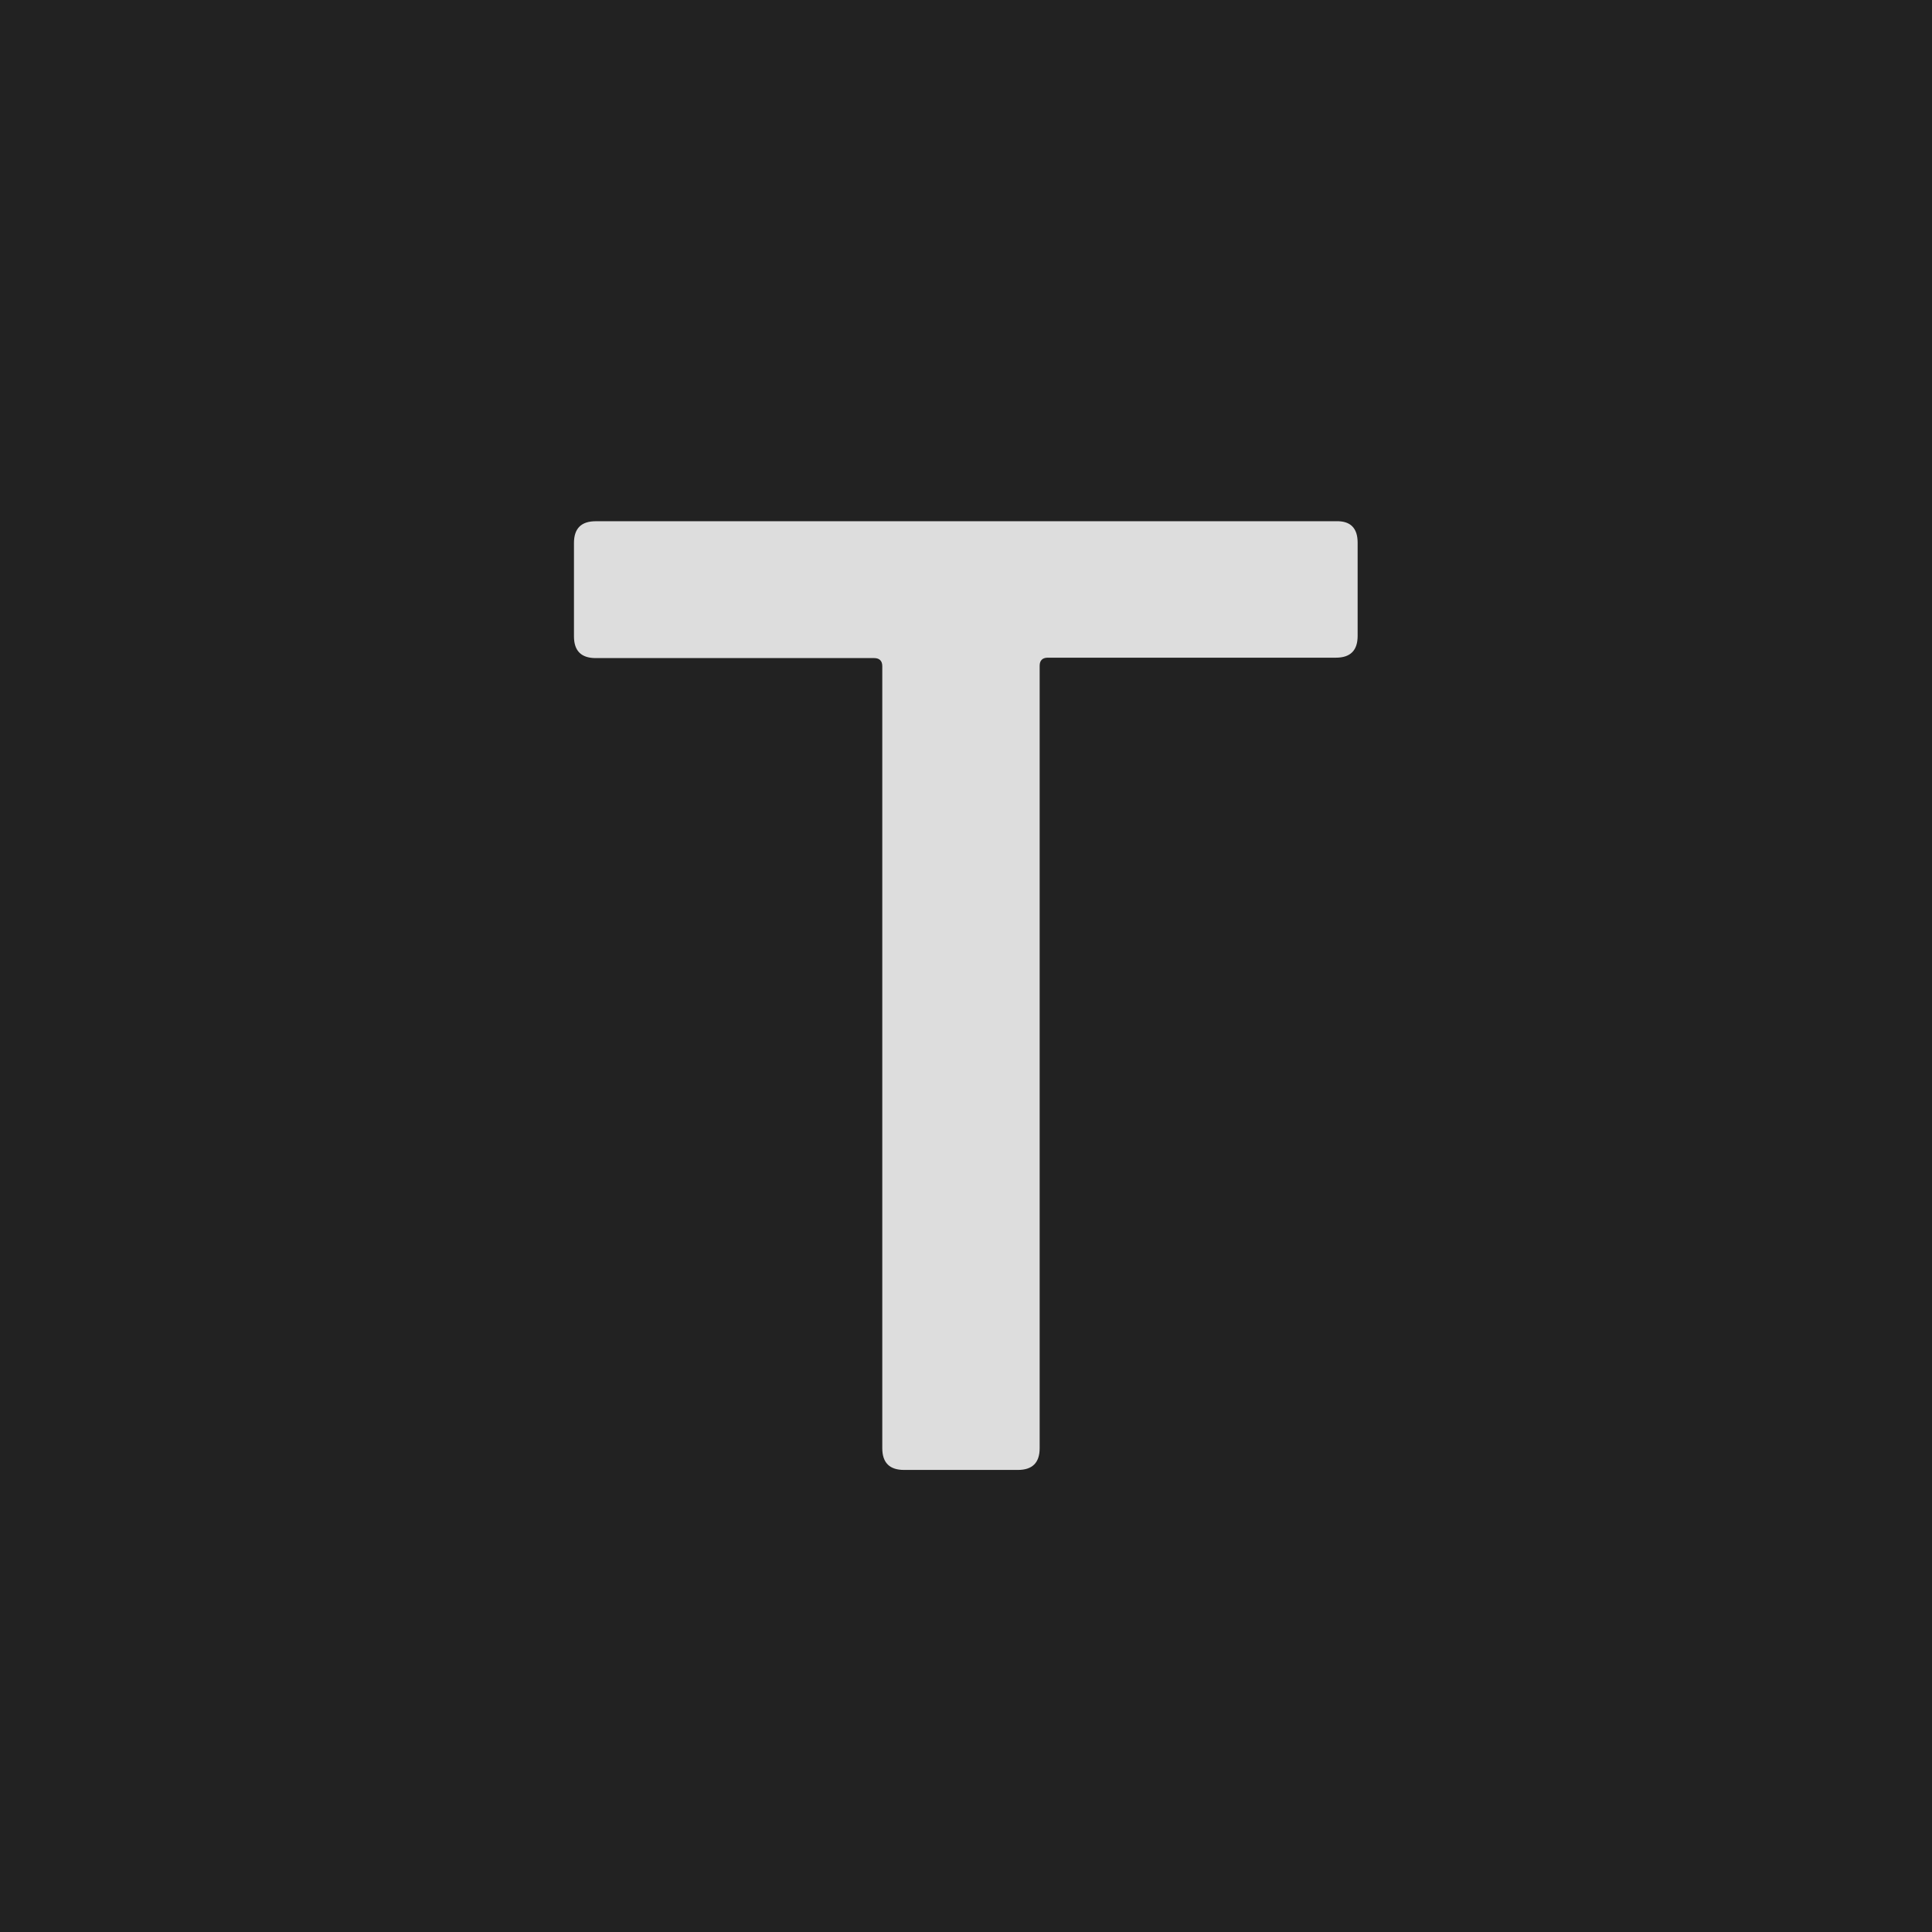
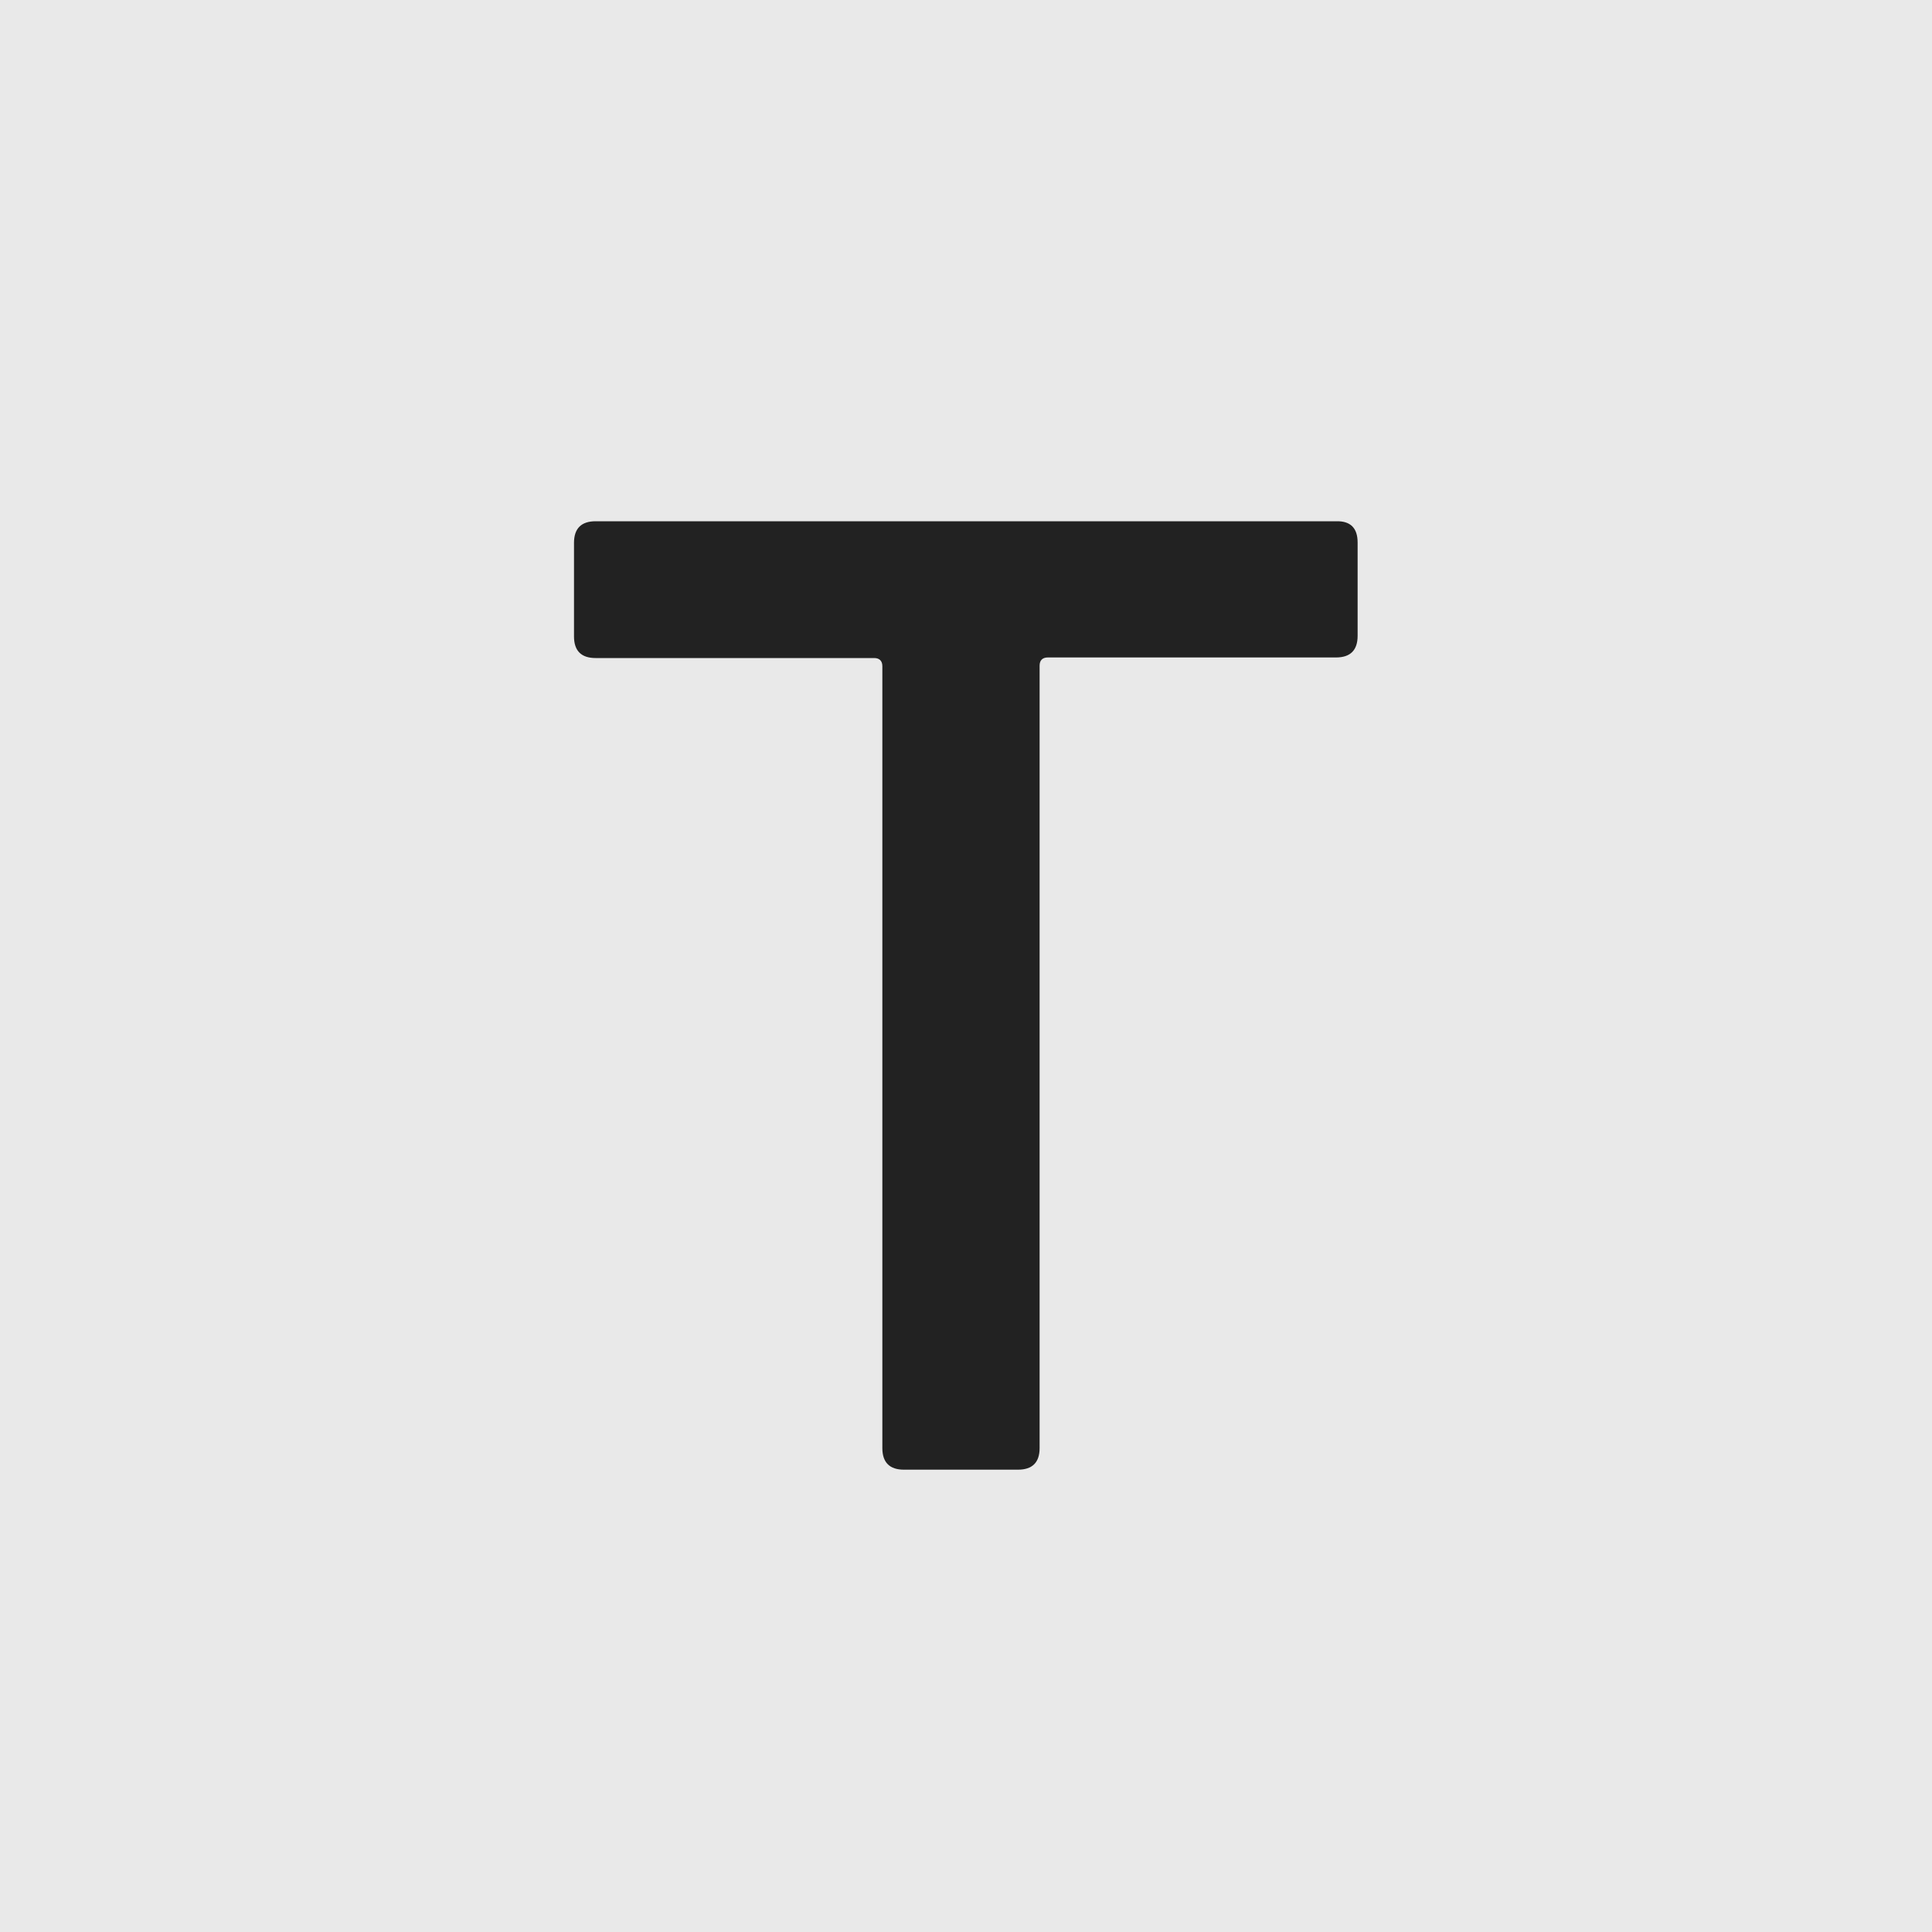
- <svg xmlns="http://www.w3.org/2000/svg" version="1.1" id="Ebene_1" x="0px" y="0px" viewBox="80 0 480 480" enable-background="new 80 0 480 480" xml:space="preserve">
+ <svg xmlns="http://www.w3.org/2000/svg" version="1.1" id="Ebene_1" x="0px" y="0px" viewBox="580 0 1000 1000" enable-background="new 580 0 1000 1000" xml:space="preserve">
  <g id="Art_x2F_-Movie-2" transform="translate(-50, 0)">
    <g id="Group" transform="translate(50, 0)">
      <g id="Button-Copy">
-         <rect id="Bounds" x="80" fill="#222222" width="480" height="480" />
+         <rect id="Bounds" x="580" y="0" fill="#E9E9E9" width="1000" height="1000" />
      </g>
    </g>
  </g>
  <g>
-     <path fill="#DDDDDD" d="M417.3,134.8V158c0,3.6-1.8,5.4-5.4,5.4h-71.6c-1.3,0-2,0.7-2,2v194.4c0,3.6-1.8,5.4-5.4,5.4h-28.3   c-3.6,0-5.4-1.8-5.4-5.4V165.5c0-1.3-0.7-2-2-2H228c-3.6,0-5.4-1.8-5.4-5.4v-23.2c0-3.6,1.8-5.4,5.4-5.4H412   C415.5,129.4,417.3,131.2,417.3,134.8z" />
+     <path fill="#222222" d="M1282.7,280.8v48.3c0,7.5-3.8,11.2-11.2,11.2h-149.2c-2.7,0-4.2,1.5-4.2,4.2v405c0,7.5-3.8,11.2-11.2,11.2   h-59c-7.5,0-11.2-3.8-11.2-11.2V344.8c0-2.7-1.5-4.2-4.2-4.2H888.3c-7.5,0-11.2-3.8-11.2-11.2V281c0-7.5,3.8-11.2,11.2-11.2h383.3   C1279,269.6,1282.7,273.3,1282.7,280.8z" />
  </g>
</svg>
